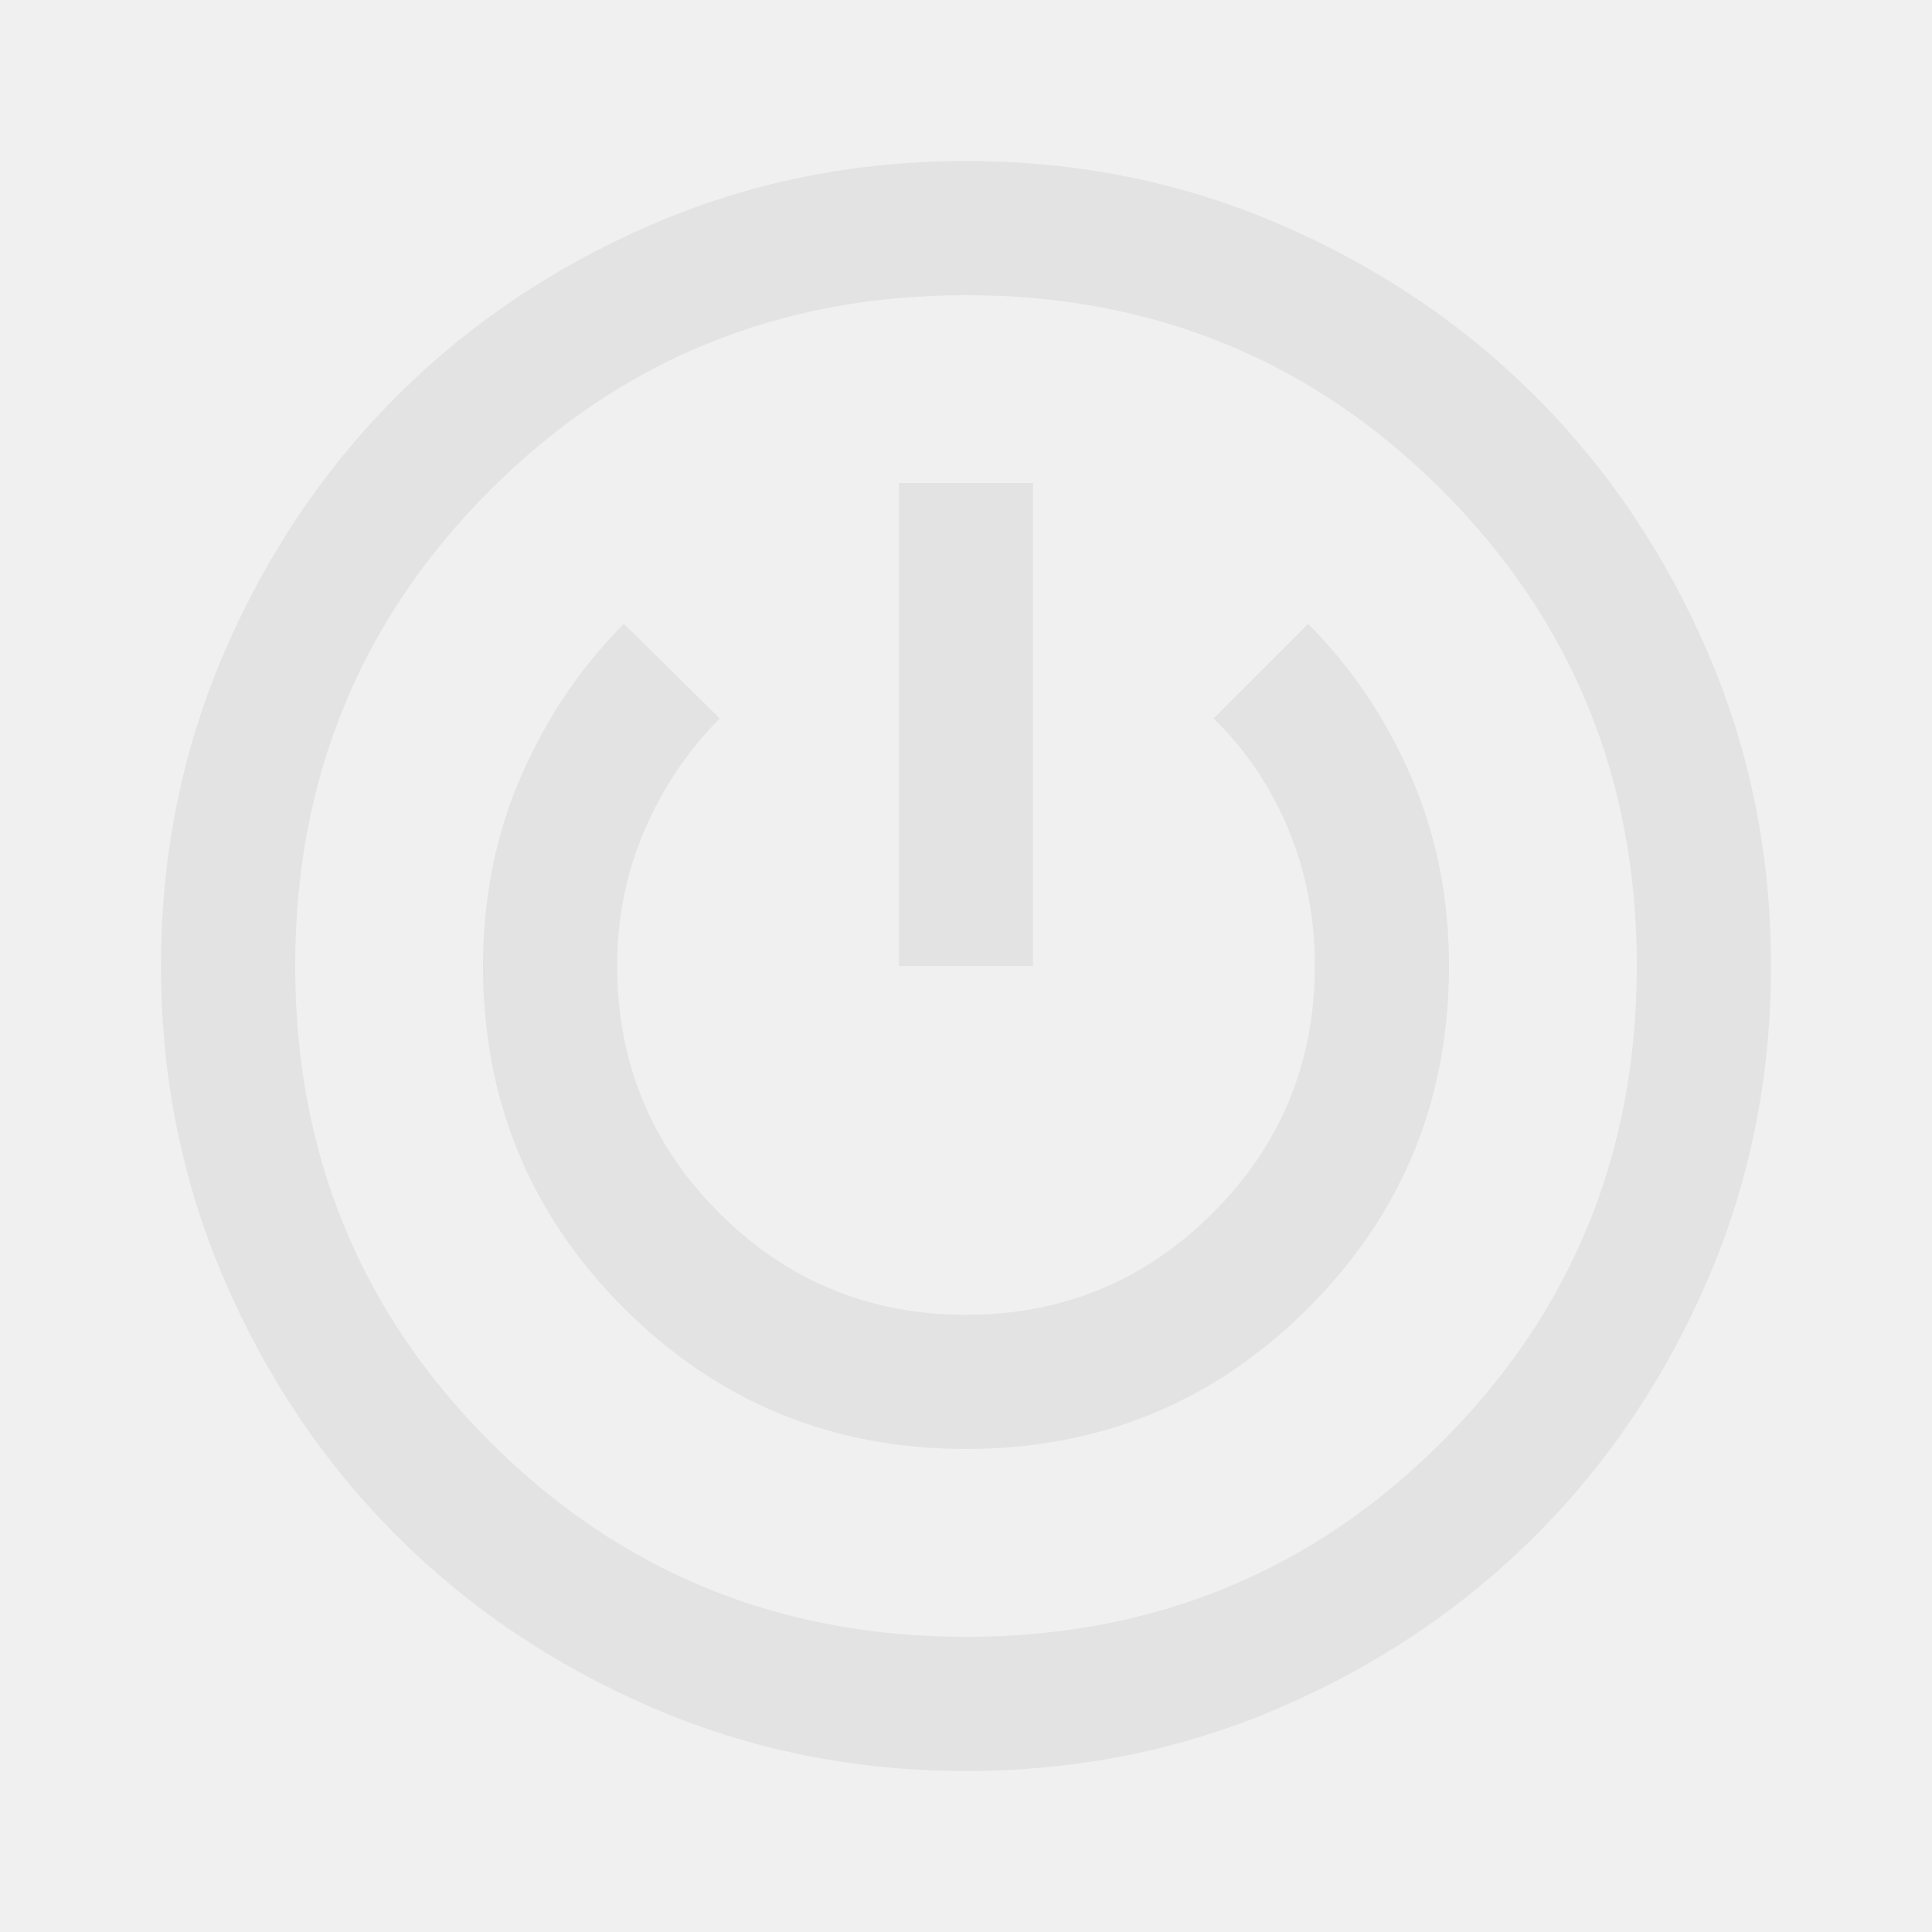
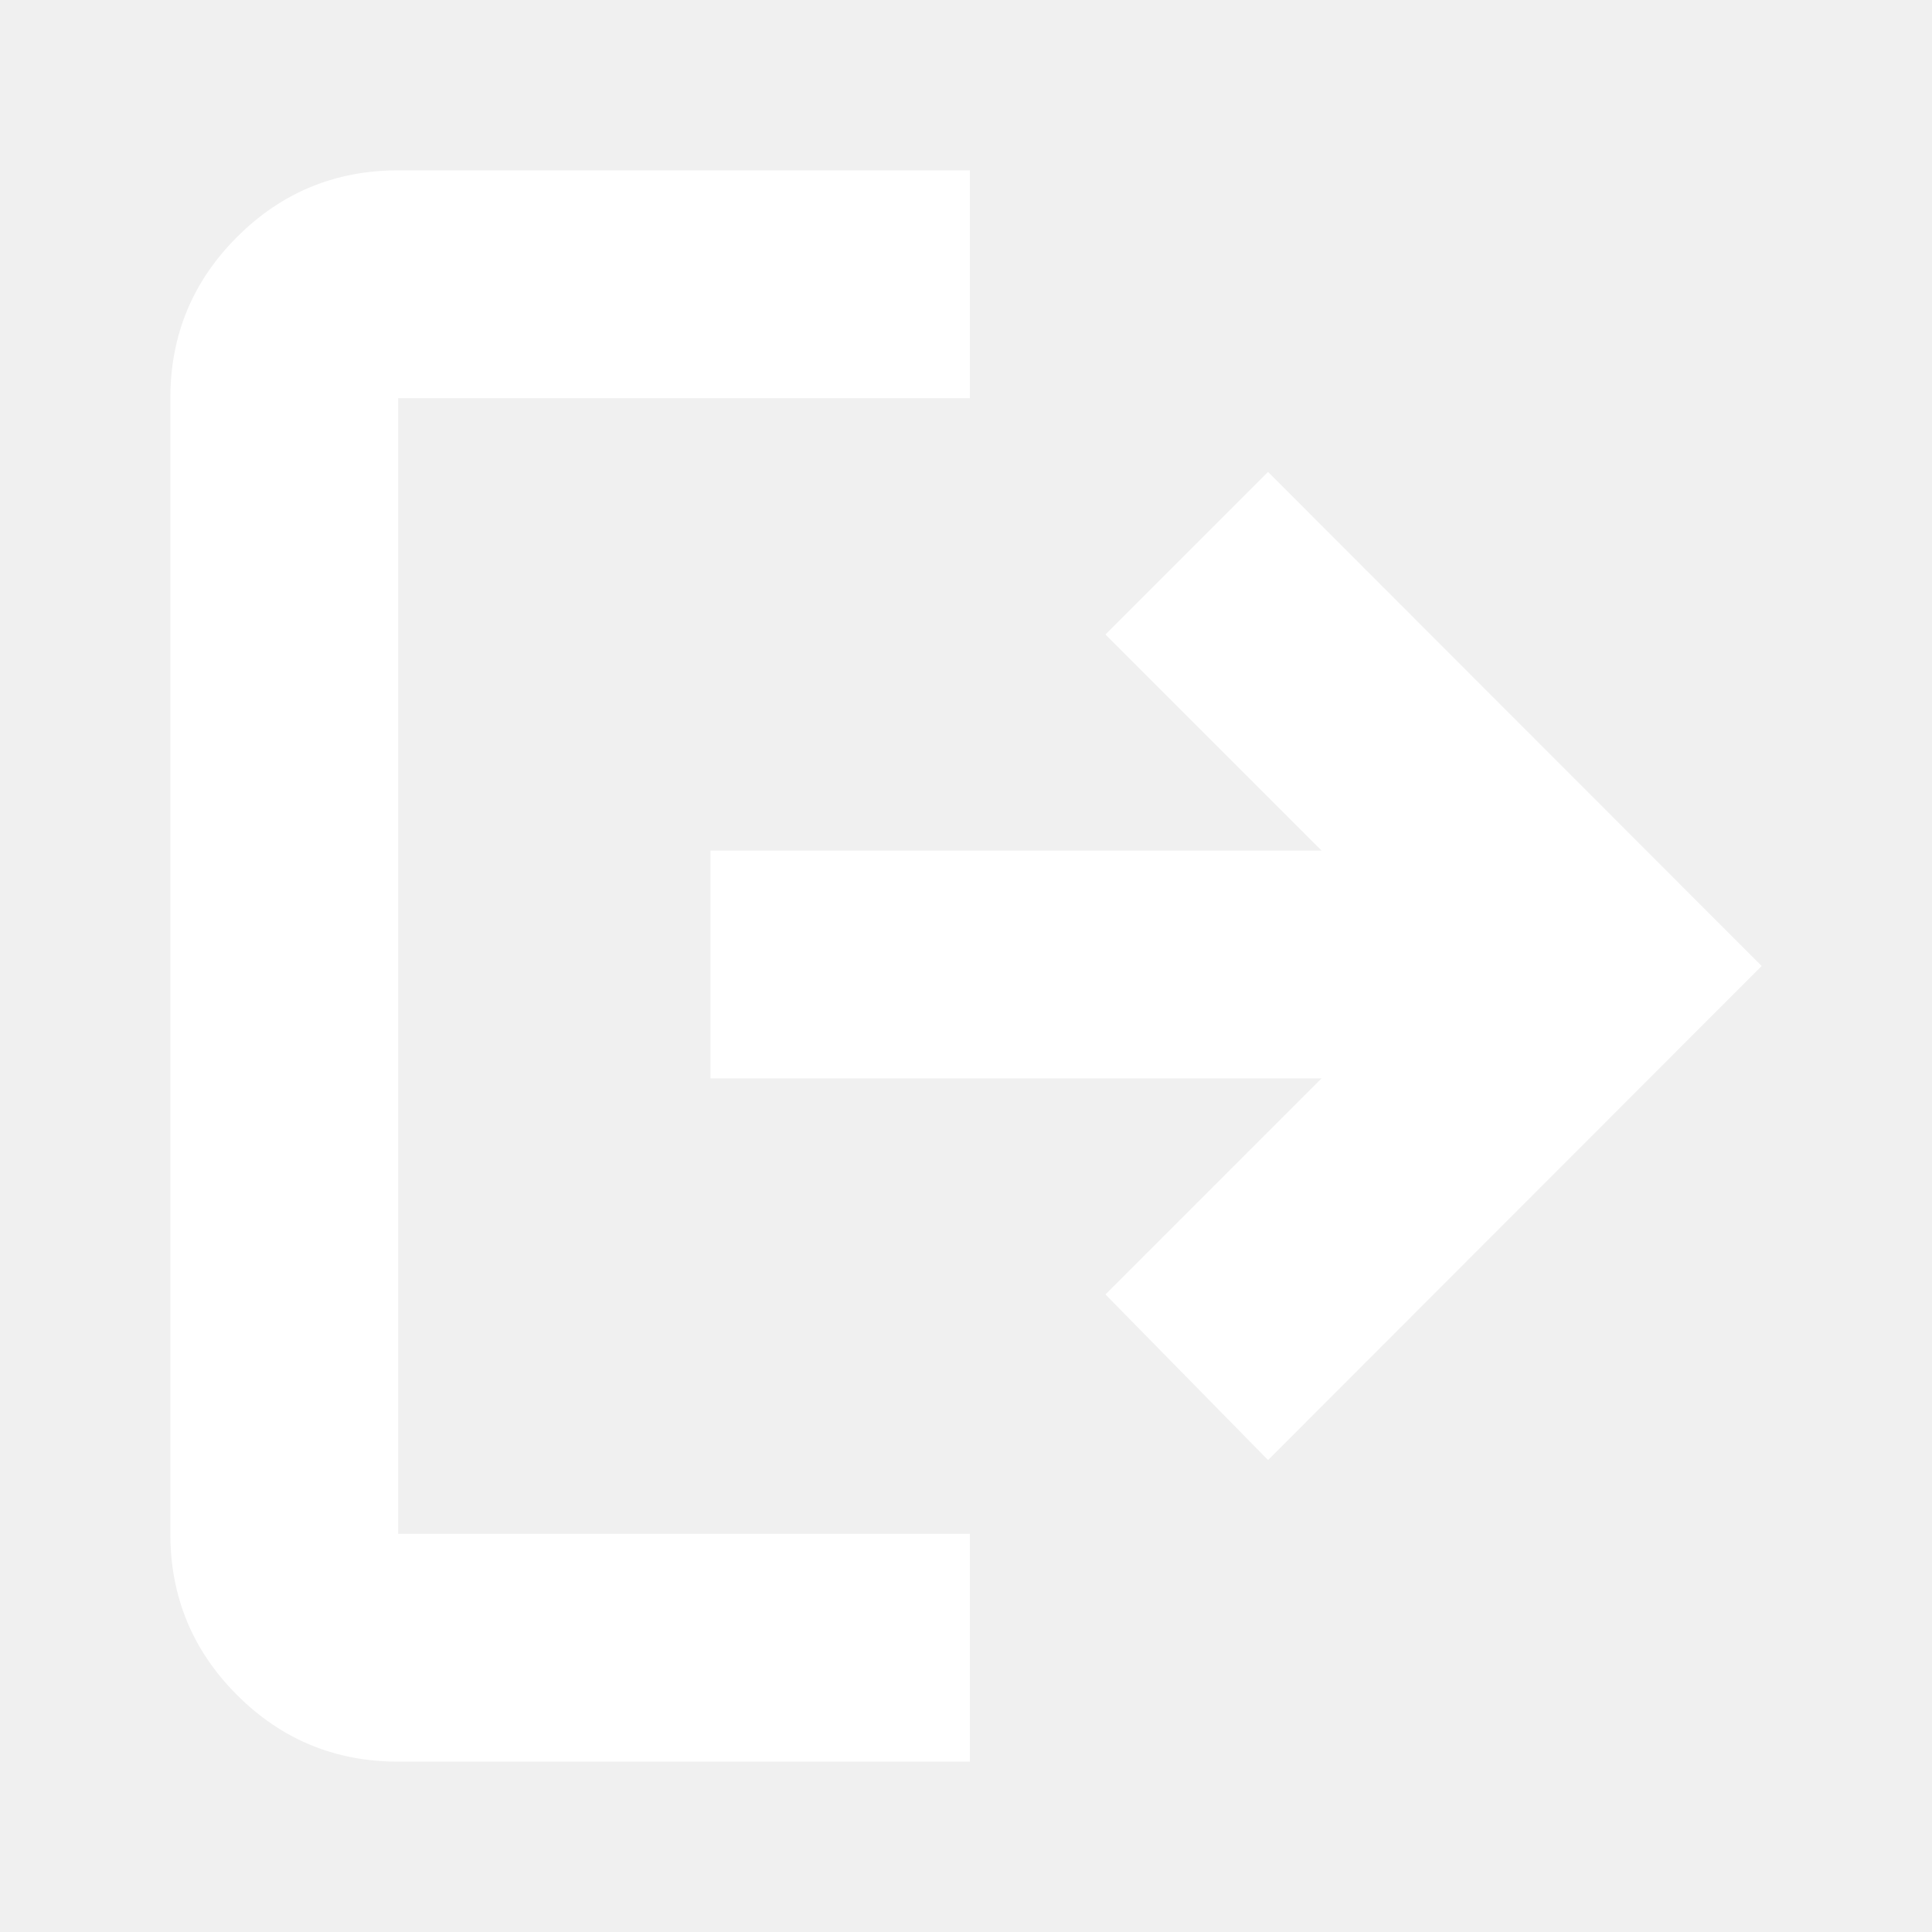
- <svg xmlns="http://www.w3.org/2000/svg" height="40px" viewBox="0 -960 960 960" width="40px" fill="#e3e3e3">
-   <path d="M480-80q-83 0-156-31.5T197-197q-54-54-85.5-127T80-480q0-83 31.5-156T197-763q54-54 127-85.5T480-880q83 0 156 31.5T763-763q54 54 85.5 127T880-480q0 83-31.5 156T763-197q-54 54-127 85.5T480-80Zm0-66.67q139.58 0 236.46-96.87 96.87-96.88 96.87-236.46t-96.87-236.46Q619.58-813.33 480-813.33t-236.46 96.87Q146.67-619.58 146.67-480t96.87 236.46q96.88 96.87 236.46 96.87Zm0-93.33q100 0 170-70t70-170q0-51-19-94.5T650-650l-47 47q24 23.33 37.17 55.04 13.16 31.71 13.16 67.79 0 72.17-50.66 122.84Q552-306.67 480-306.67t-122.67-50.66Q306.67-408 306.67-480.17q0-36.08 13.83-67.79 13.83-31.71 37.17-55.04L310-650q-32 32-51 75.5T240-480q0 100 70 170t170 70Zm-33.33-240h66.66v-240h-66.66v240Zm33.33 0Z" />
+ <svg xmlns="http://www.w3.org/2000/svg" height="24px" viewBox="0 -960 960 960" width="24px" fill="#FFFFFF">
+   <path d="M197.83-84.65q-46.93 0-80.06-33.12-33.12-33.13-33.12-80.06v-564.34q0-46.93 33.12-80.06 33.13-33.12 80.06-33.12h284.08v113.18H197.83v564.34h284.08v113.18H197.83ZM630.09-234.5l-80.79-82.3 107.37-107.37H353.04v-113.18h303.63L549.3-644.72l80.79-80.78L875.35-480 630.09-234.5Z" />
</svg>
